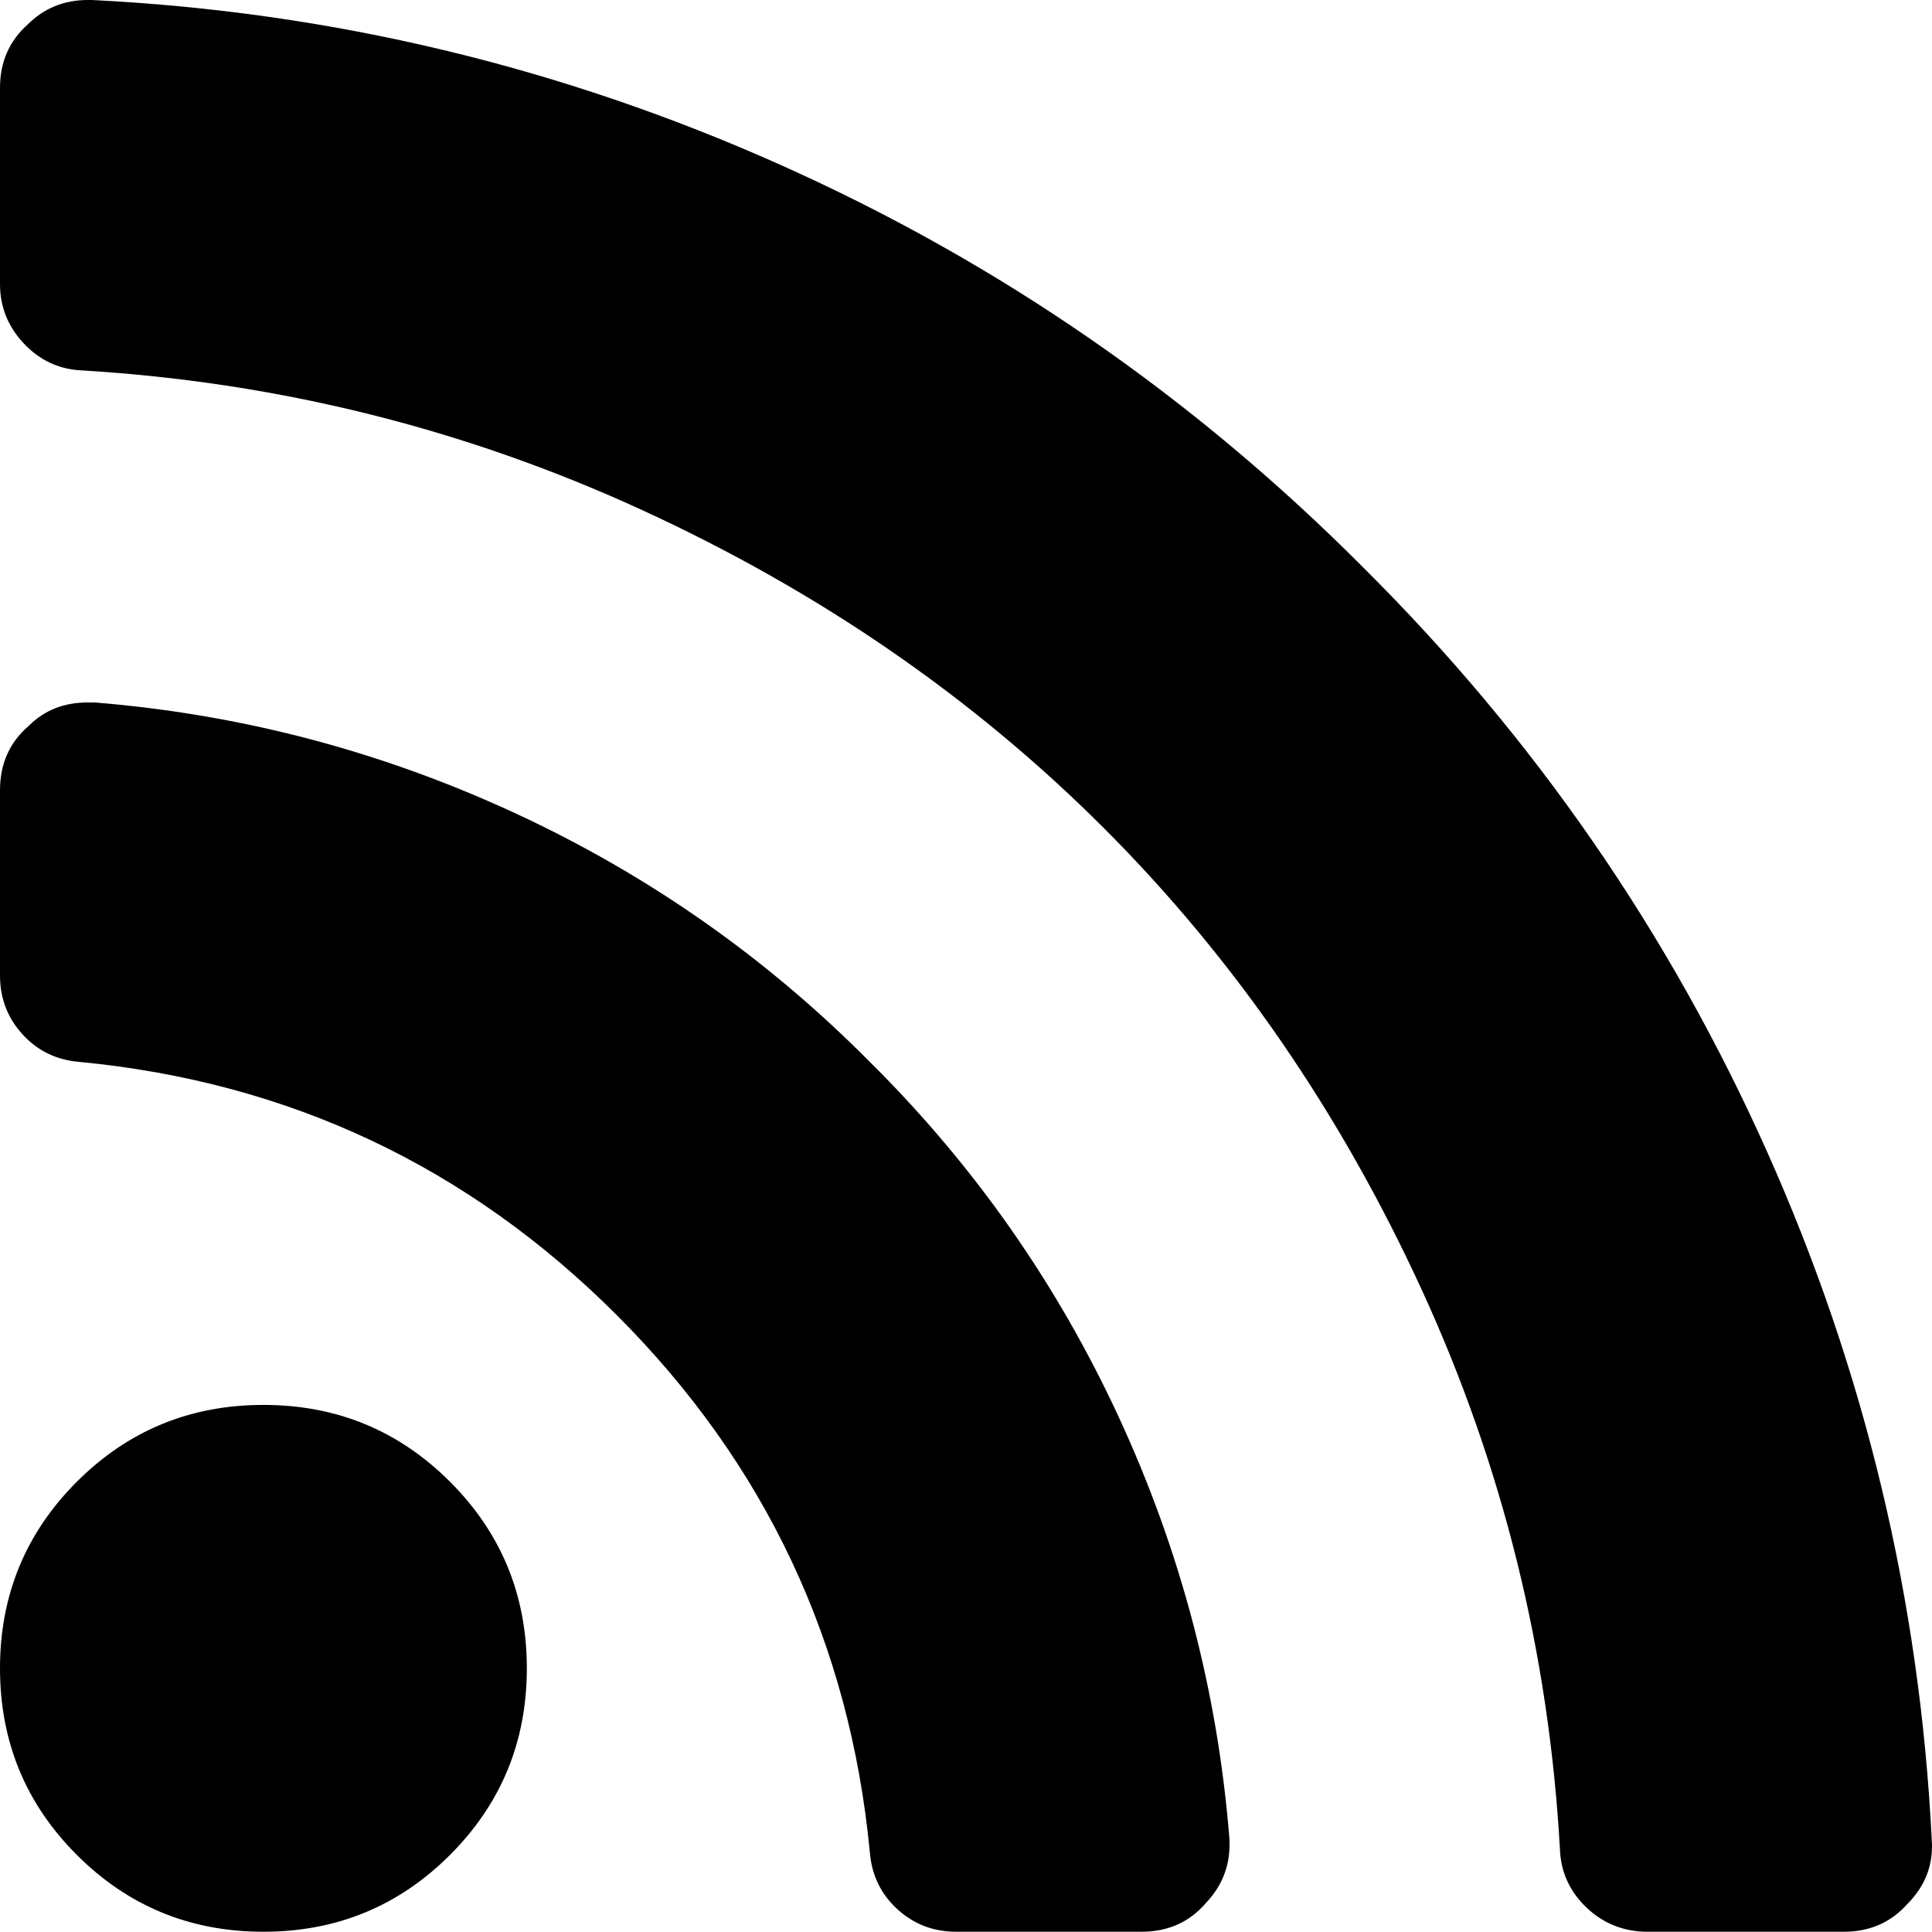
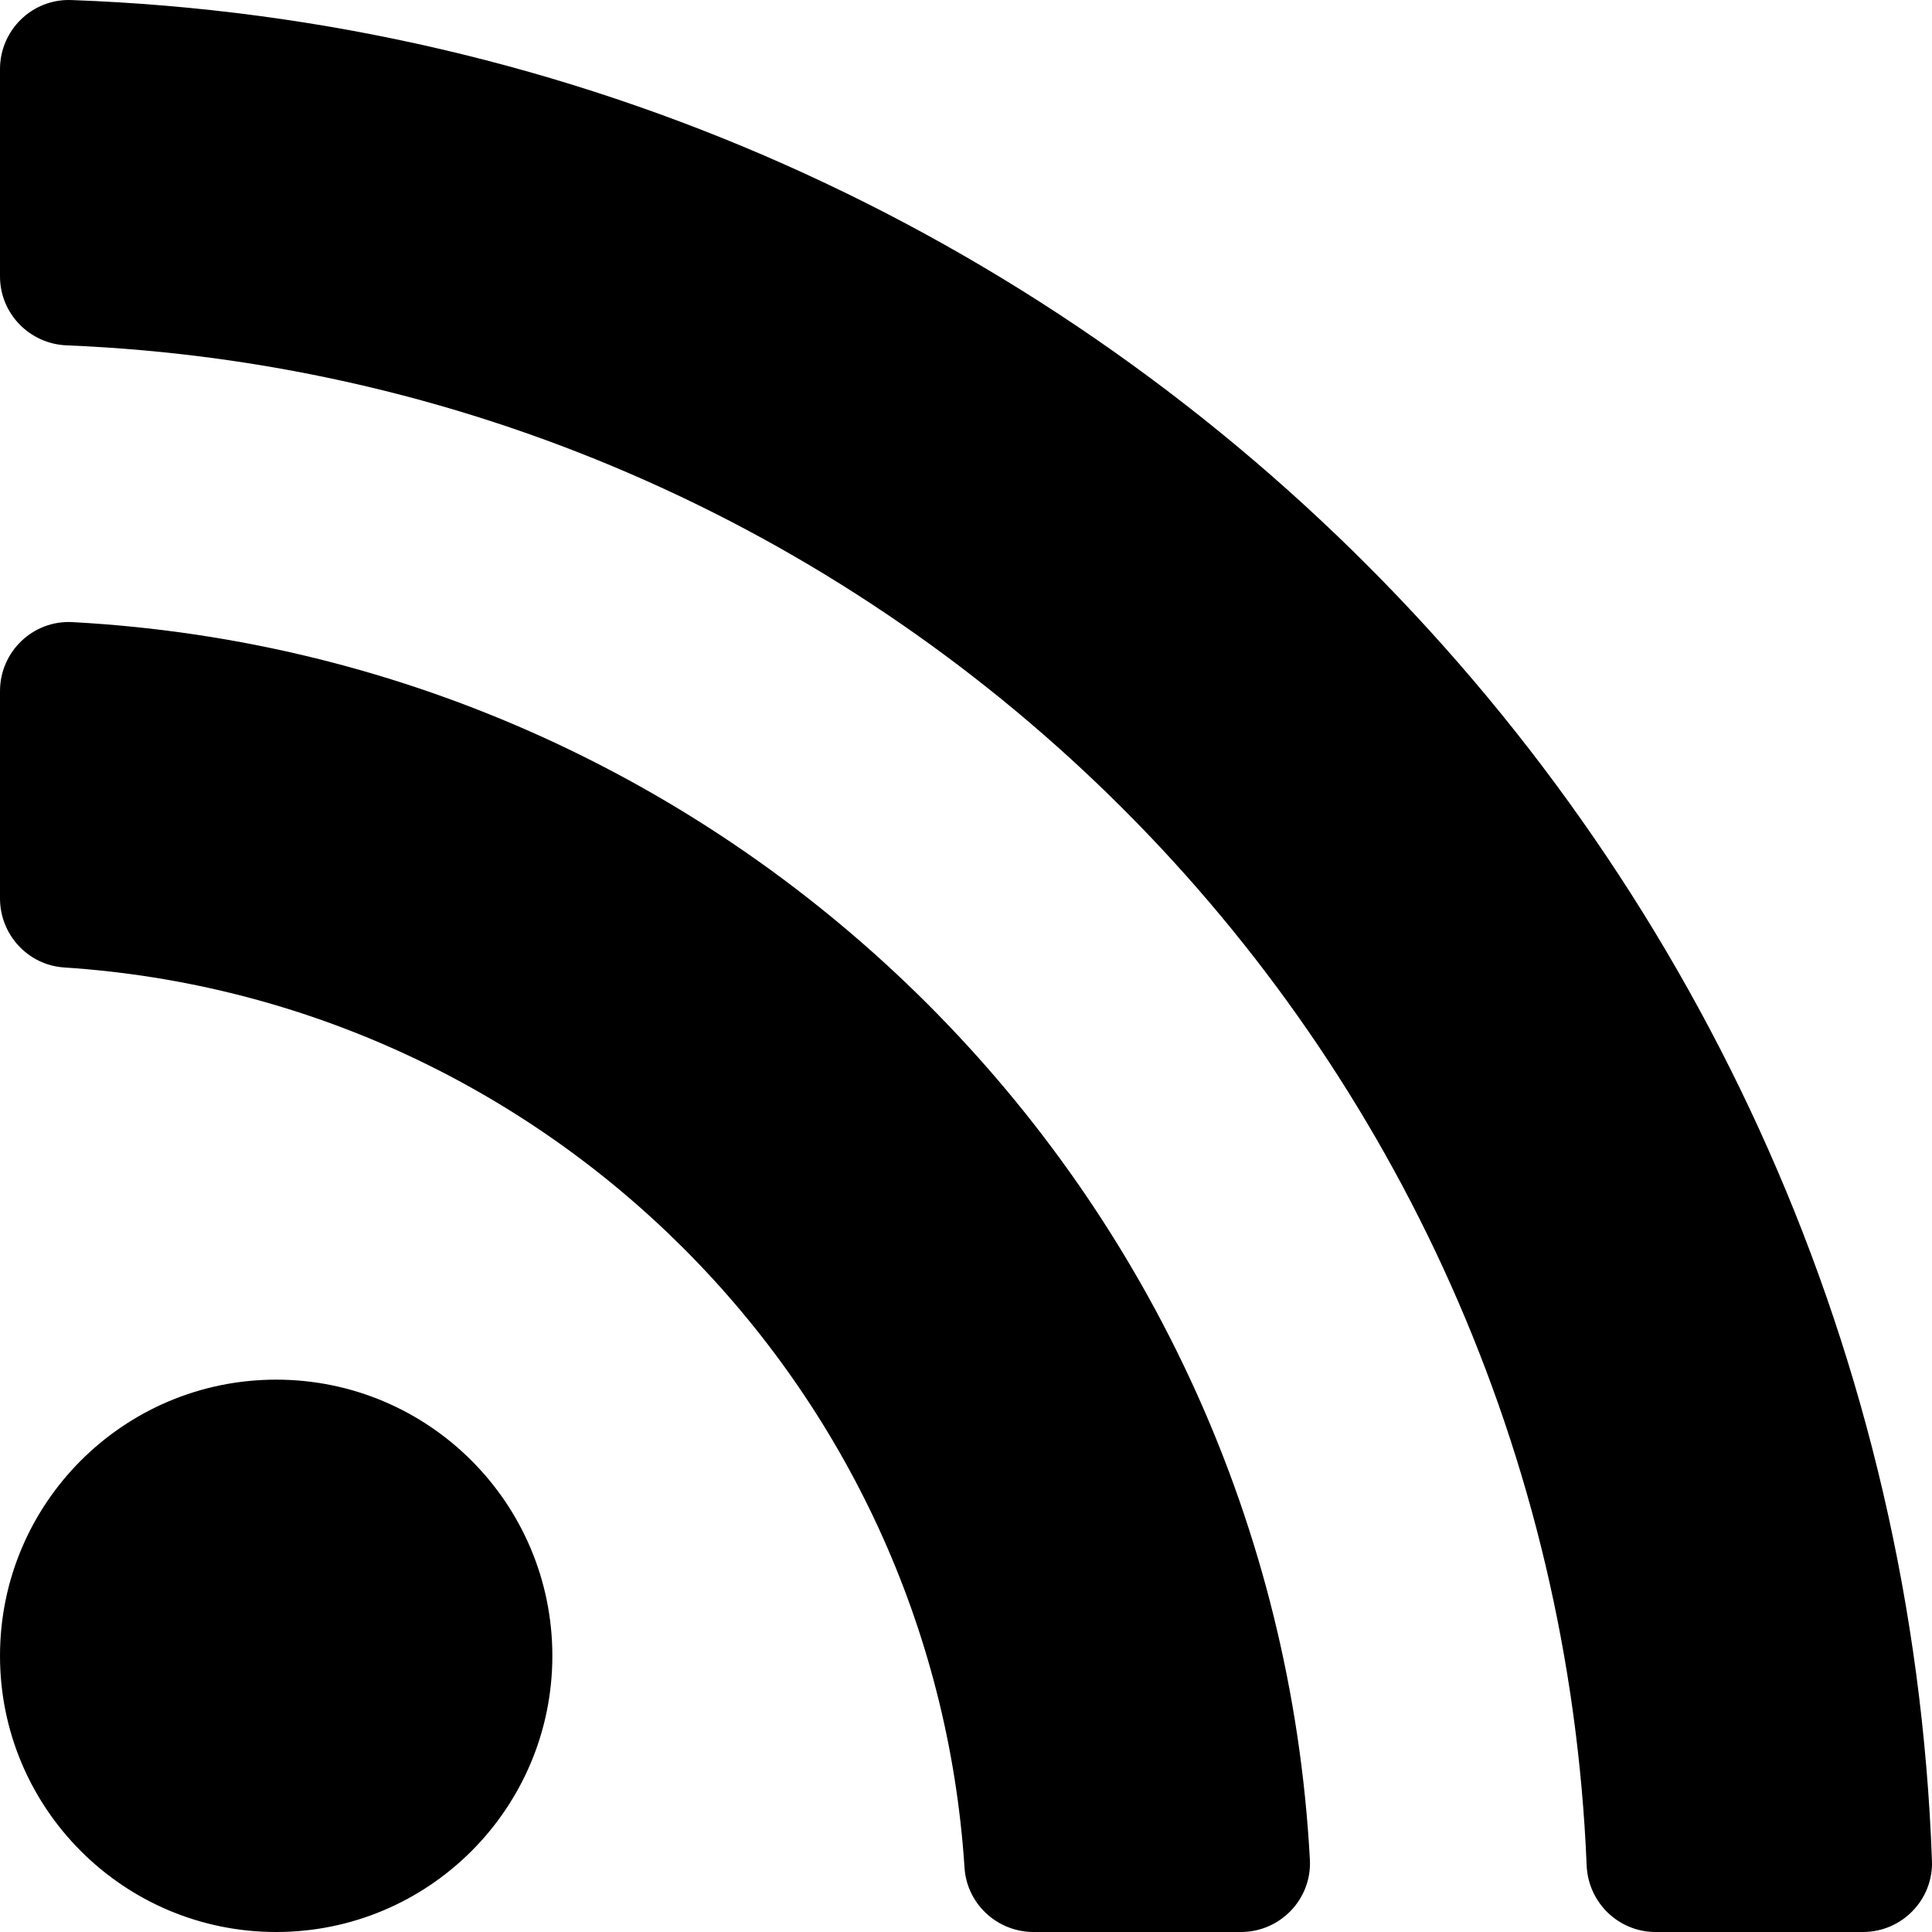
- <svg xmlns="http://www.w3.org/2000/svg" width="1408.182" height="1408" viewBox="192 128 1408.182 1408">
-   <path d="M576 1344q0 80-56 136t-136 56-136-56-56-136 56-136 136-56 136 56 56 136zm512 123q2 28-17 48-18 21-47 21h-135q-25 0-43-16.5t-20-41.5q-22-229-184.5-391.5t-391.5-184.5q-25-2-41.5-20t-16.5-43v-135q0-29 21-47 17-17 43-17h5q160 13 306 80.5t259 181.5q114 113 181.5 259t80.5 306zm512 2q2 27-18 47-18 20-46 20h-143q-26 0-44.5-17.5t-19.5-42.5q-12-215-101-408.5t-231.5-336-336-231.5-408.5-102q-25-1-42.5-19.5t-17.5-43.5v-143q0-28 20-46 18-18 44-18h3q262 13 501.5 120t425.5 294q187 186 294 425.5t120 501.5z" />
+ <svg xmlns="http://www.w3.org/2000/svg" viewBox="0 32 448 448">
+   <path fill="currentColor" d="M128.081 415.959c0 35.369-28.672 64.041-64.041 64.041S0 451.328 0 415.959s28.672-64.041 64.041-64.041 64.04 28.673 64.04 64.041zm175.66 47.25c-8.354-154.6-132.185-278.587-286.95-286.95C7.656 175.765 0 183.105 0 192.253v48.069c0 8.415 6.49 15.472 14.887 16.018 111.832 7.284 201.473 96.702 208.772 208.772.547 8.397 7.604 14.887 16.018 14.887h48.069c9.149.001 16.489-7.655 15.995-16.79zm144.249.288C439.596 229.677 251.465 40.445 16.503 32.01 7.473 31.686 0 38.981 0 48.016v48.068c0 8.625 6.835 15.645 15.453 15.999 191.179 7.839 344.627 161.316 352.465 352.465.353 8.618 7.373 15.453 15.999 15.453h48.068c9.034-.001 16.329-7.474 16.005-16.504z" />
</svg>
